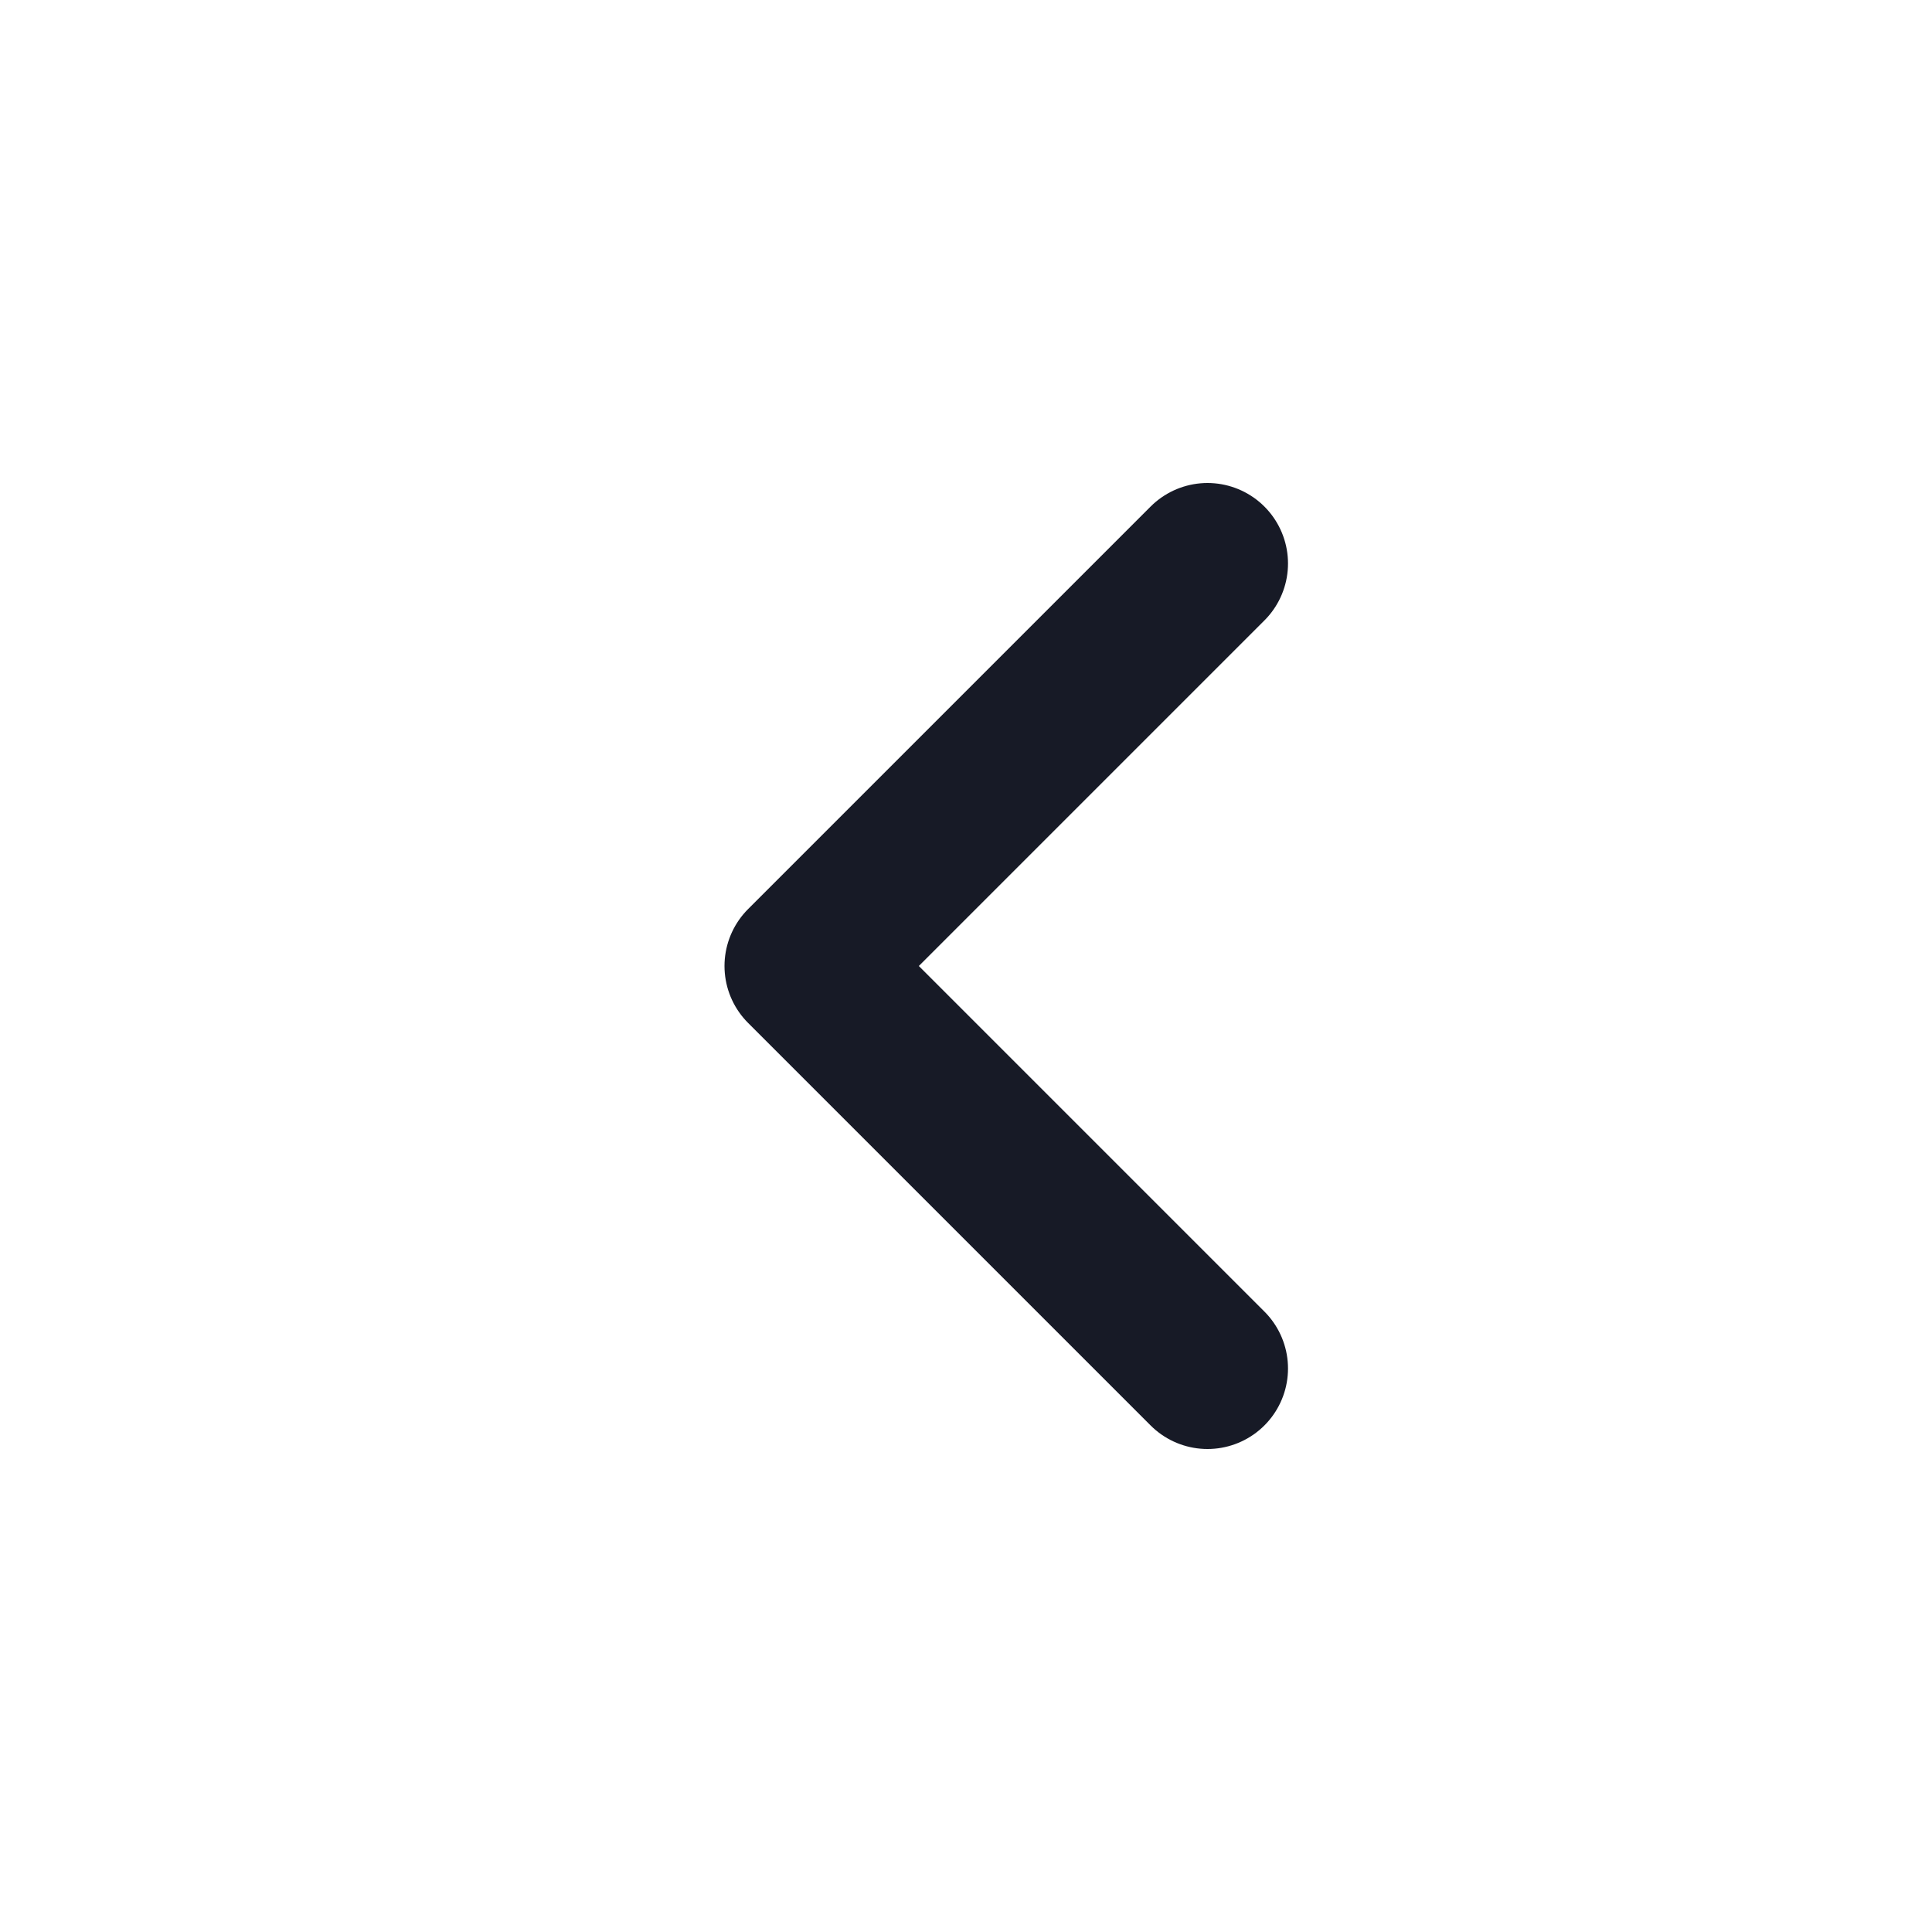
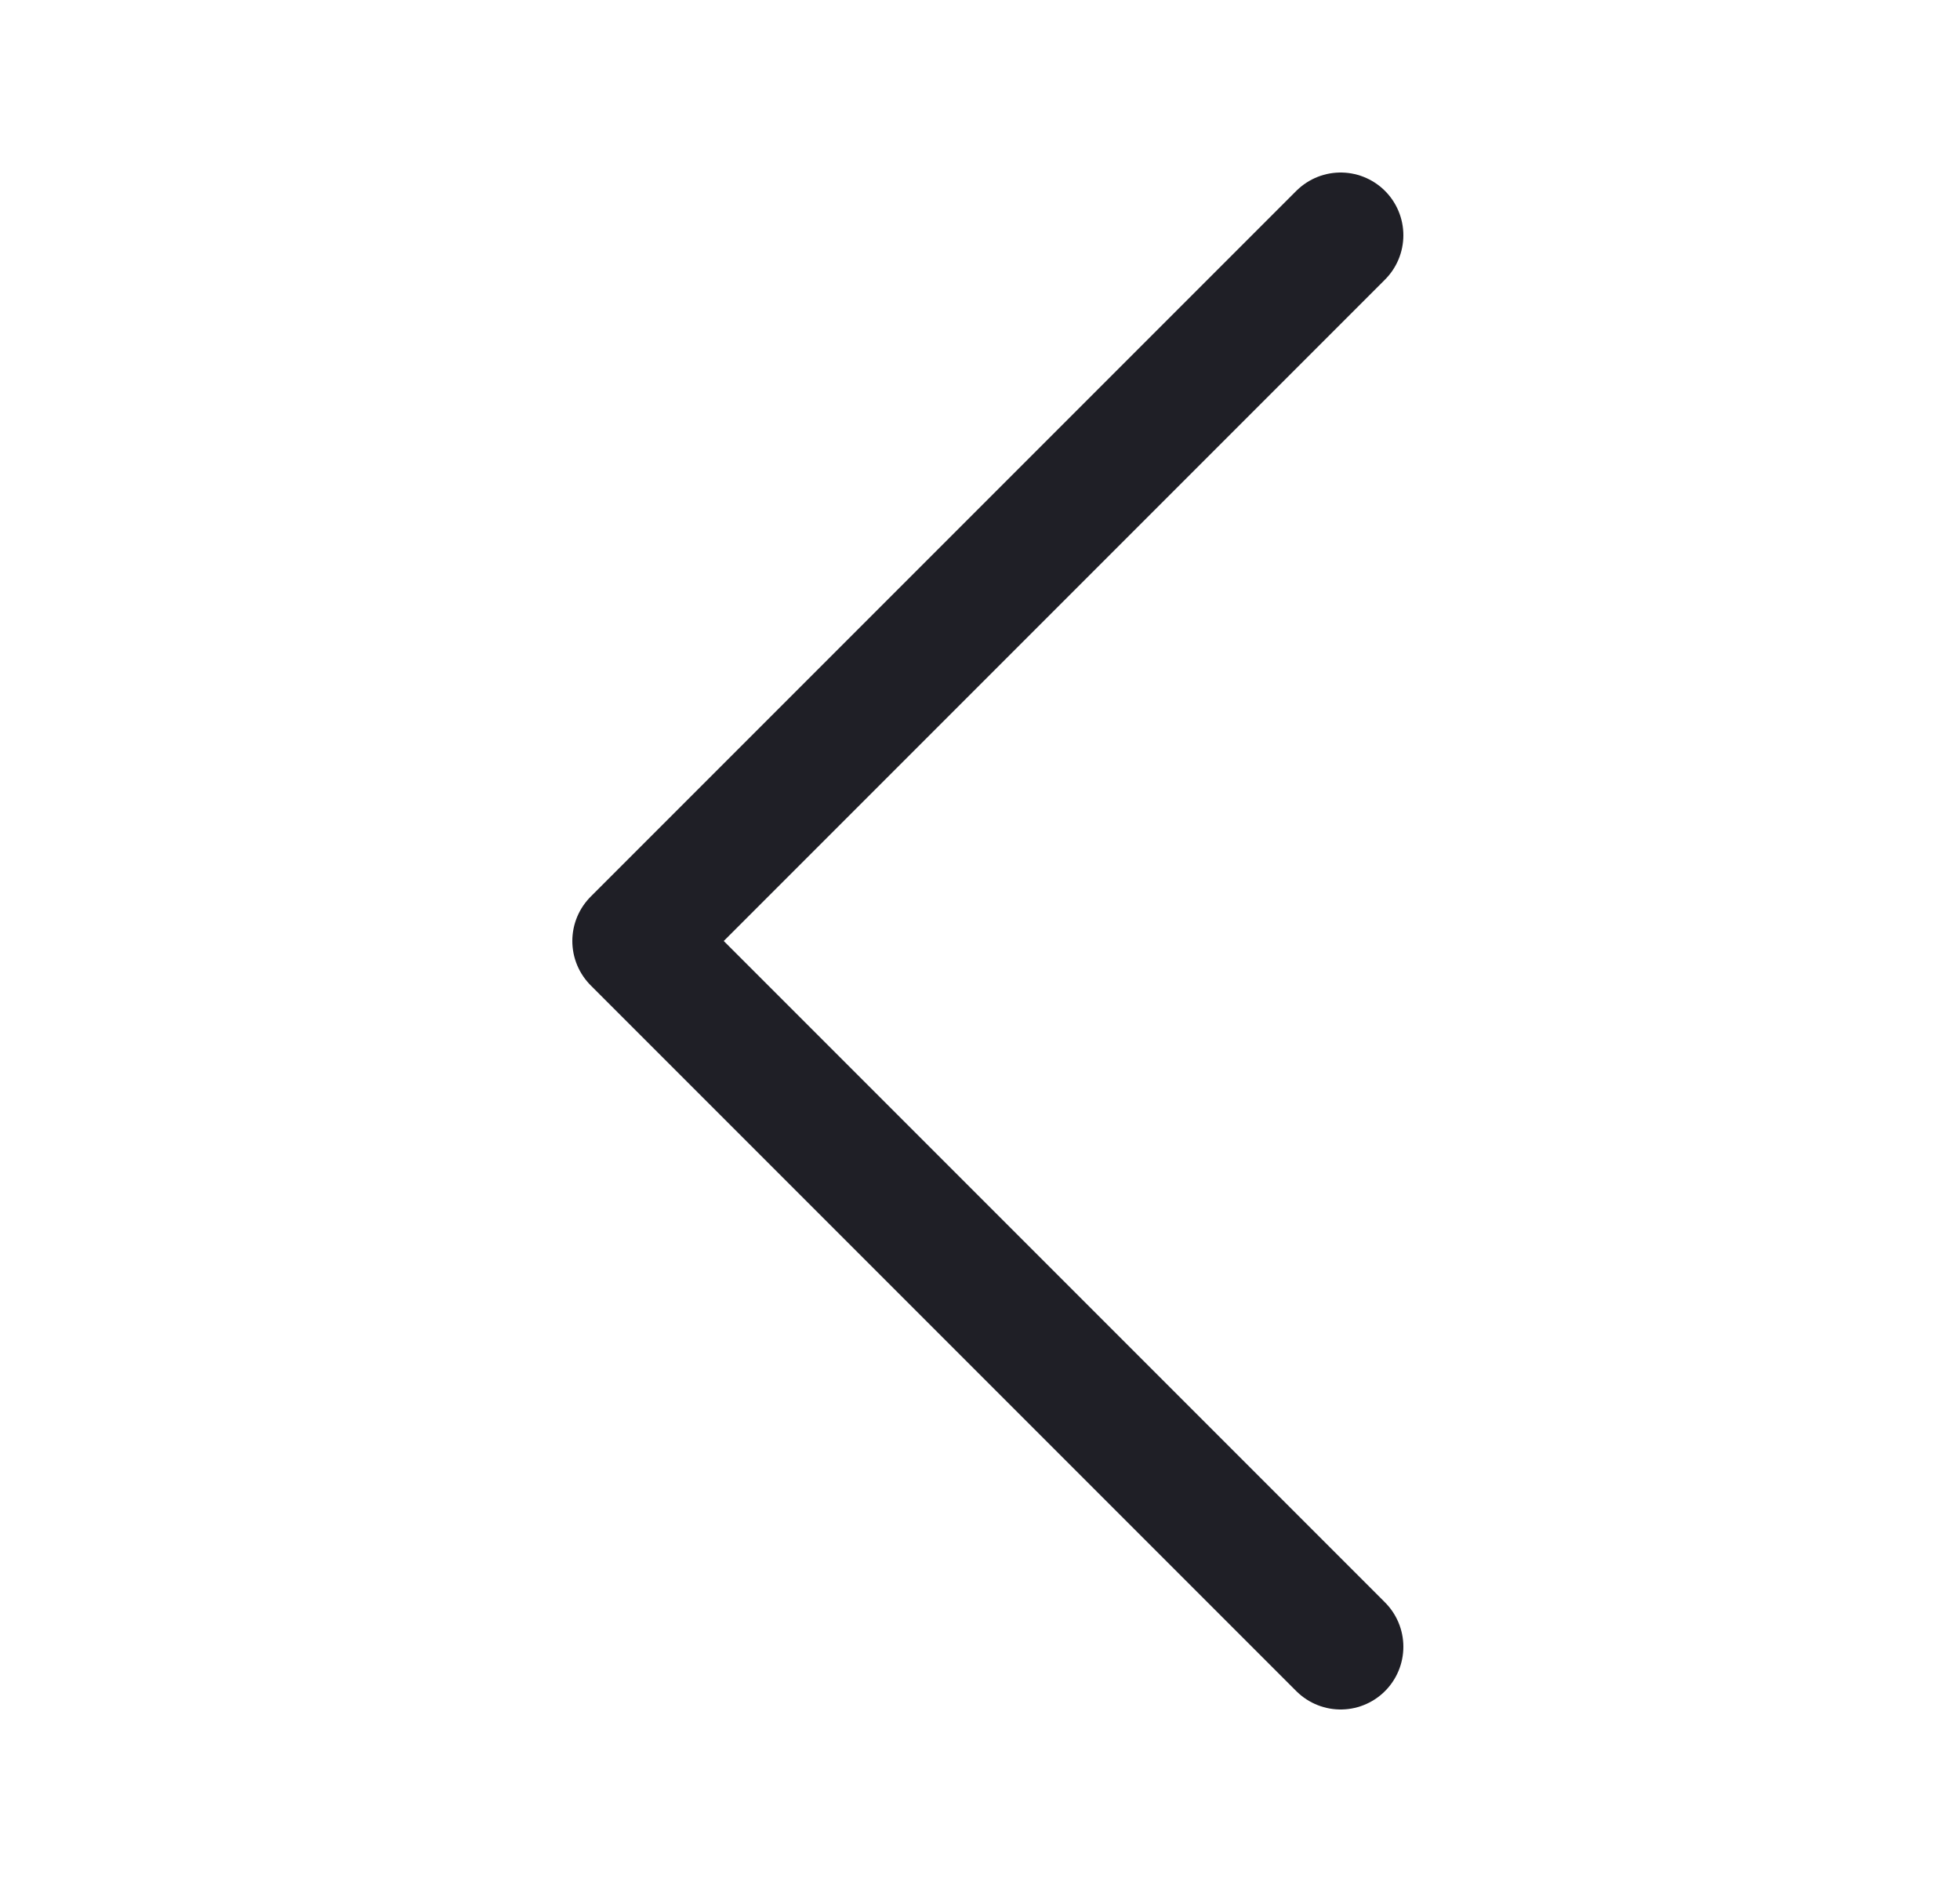
- <svg xmlns="http://www.w3.org/2000/svg" width="24" height="24" viewBox="0 0 24 24" fill="none">
-   <g id="Icon / Controls / Chevron">
-     <path id="Vector" d="M15 17L10 12L15 7" stroke="#171A26" stroke-width="2" stroke-linecap="round" stroke-linejoin="round" />
-   </g>
+ <svg xmlns="http://www.w3.org/2000/svg" width="25" height="24" viewBox="0 0 25 24" fill="none">
+   <path d="M17.1 21L8.1 12L17.1 3" stroke="#1F1F26" stroke-width="1.6" stroke-linecap="round" stroke-linejoin="round" />
</svg>
